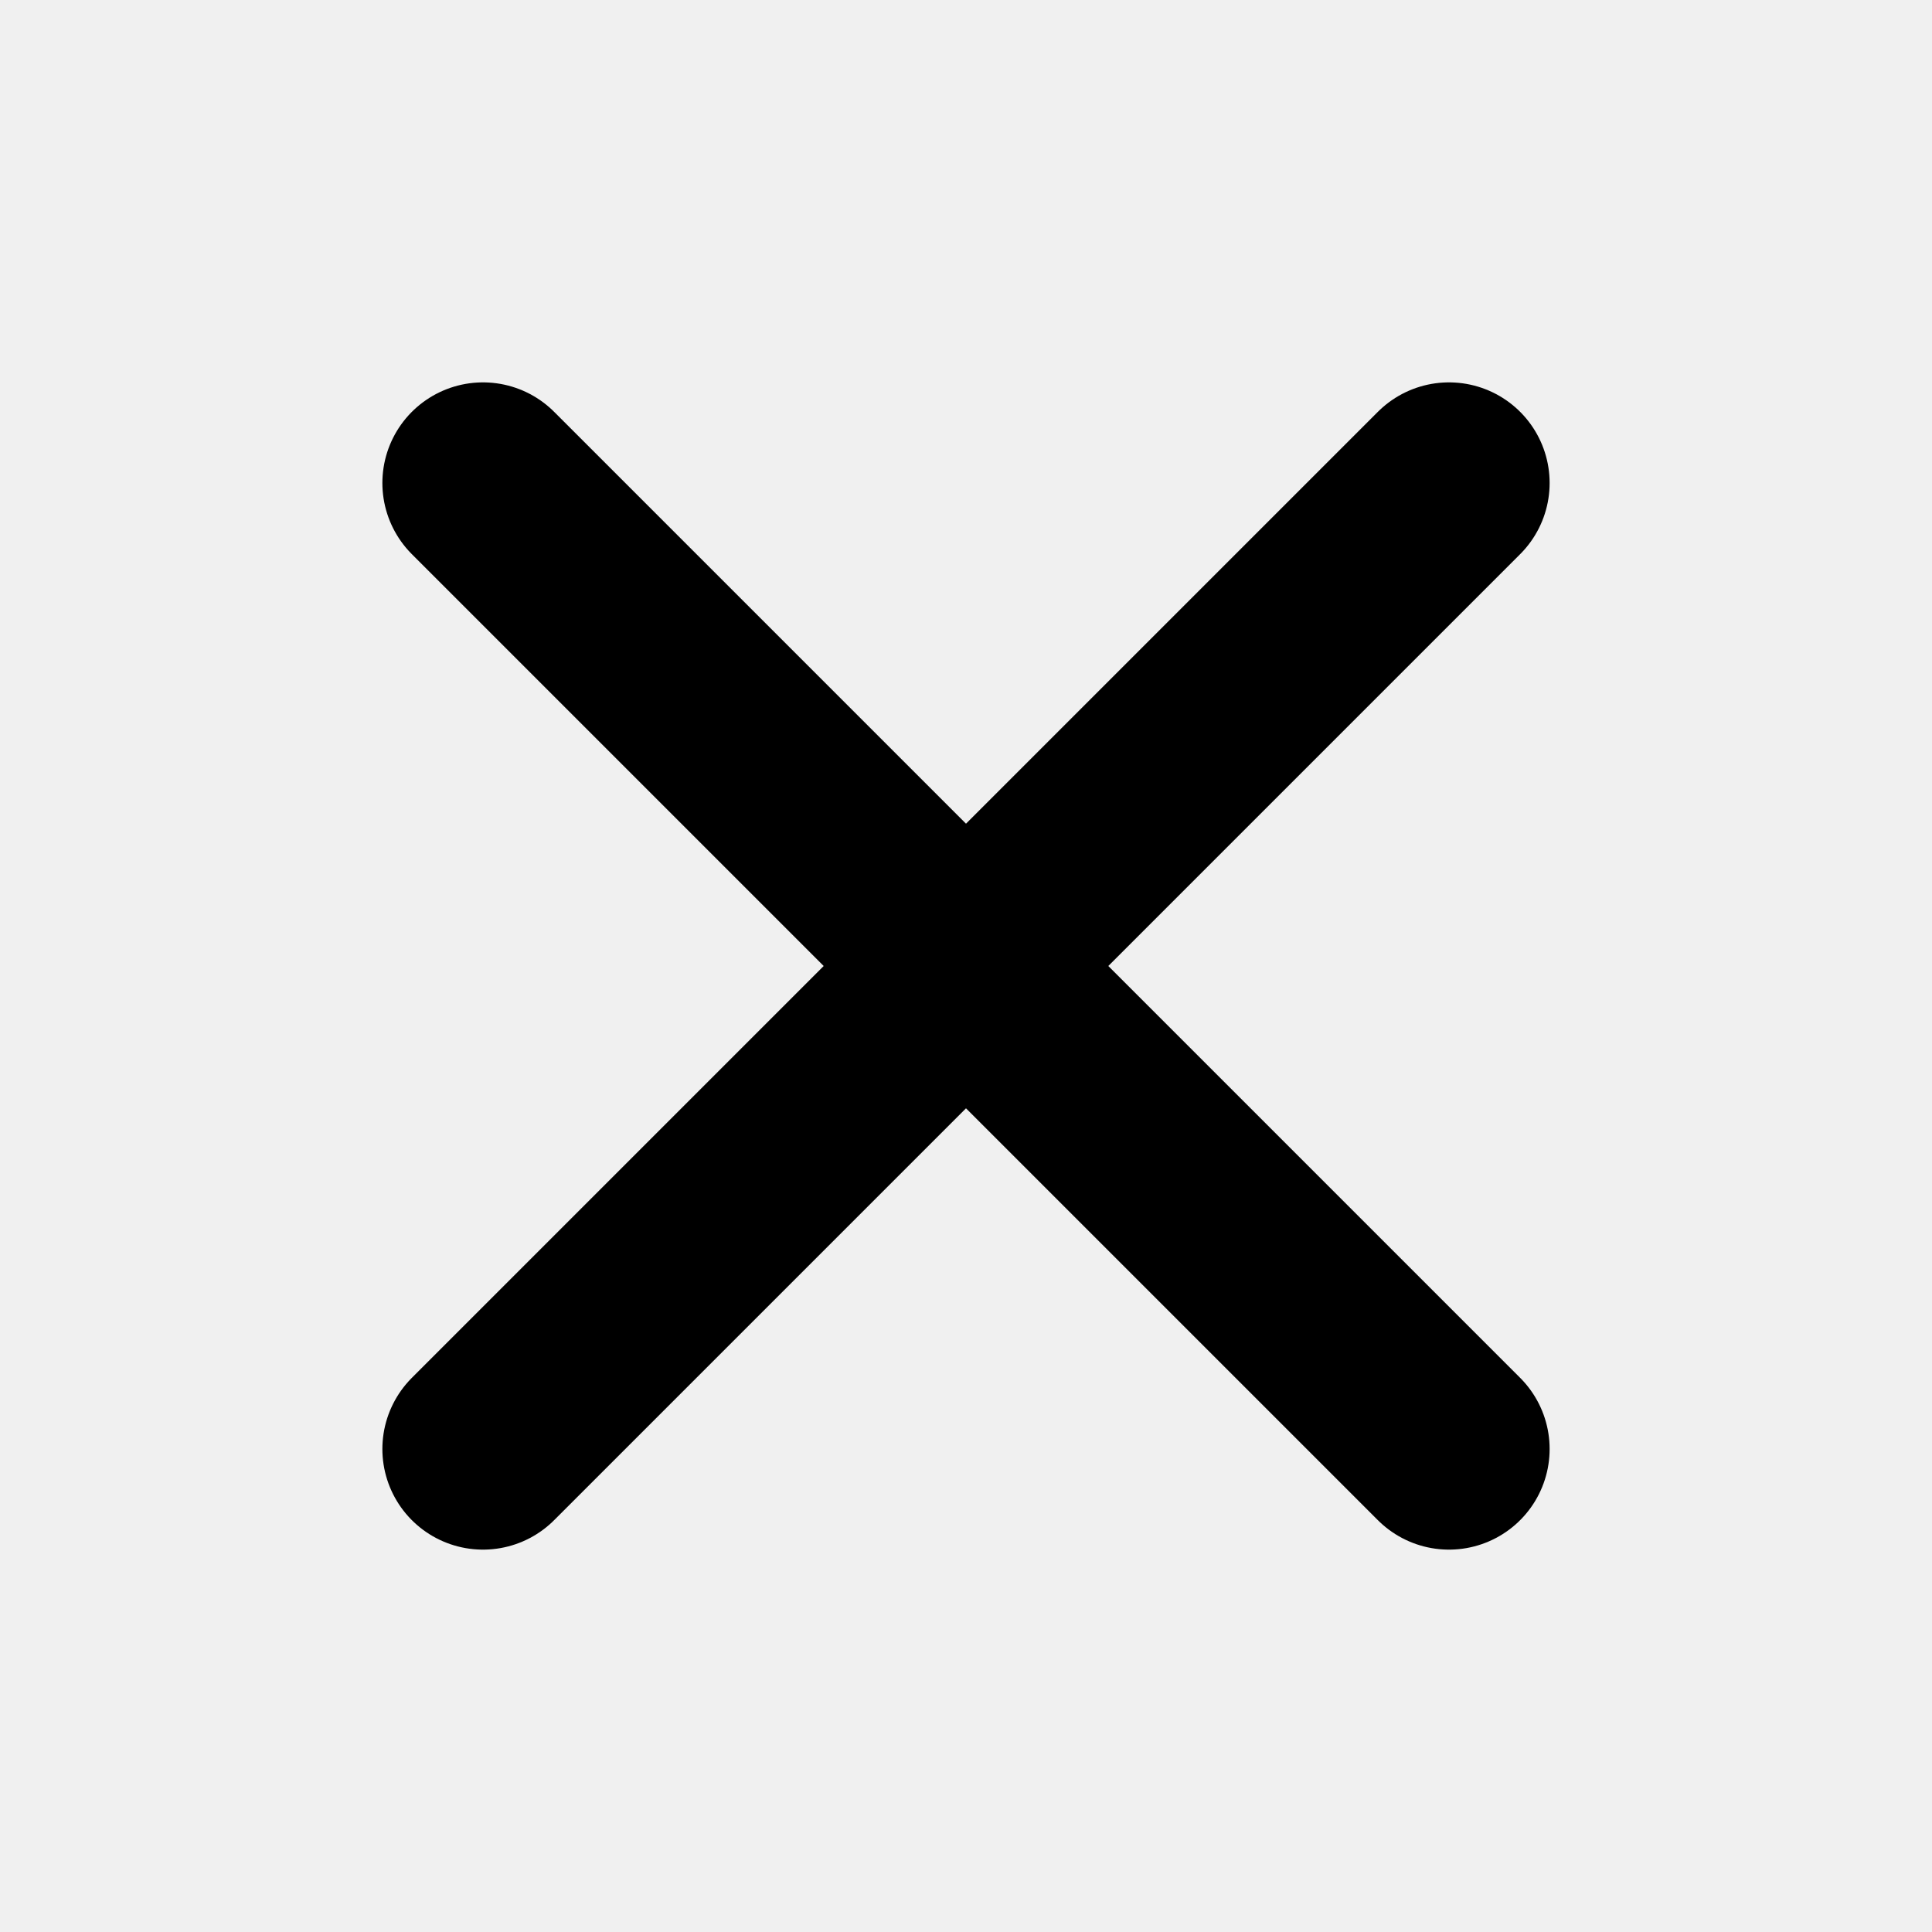
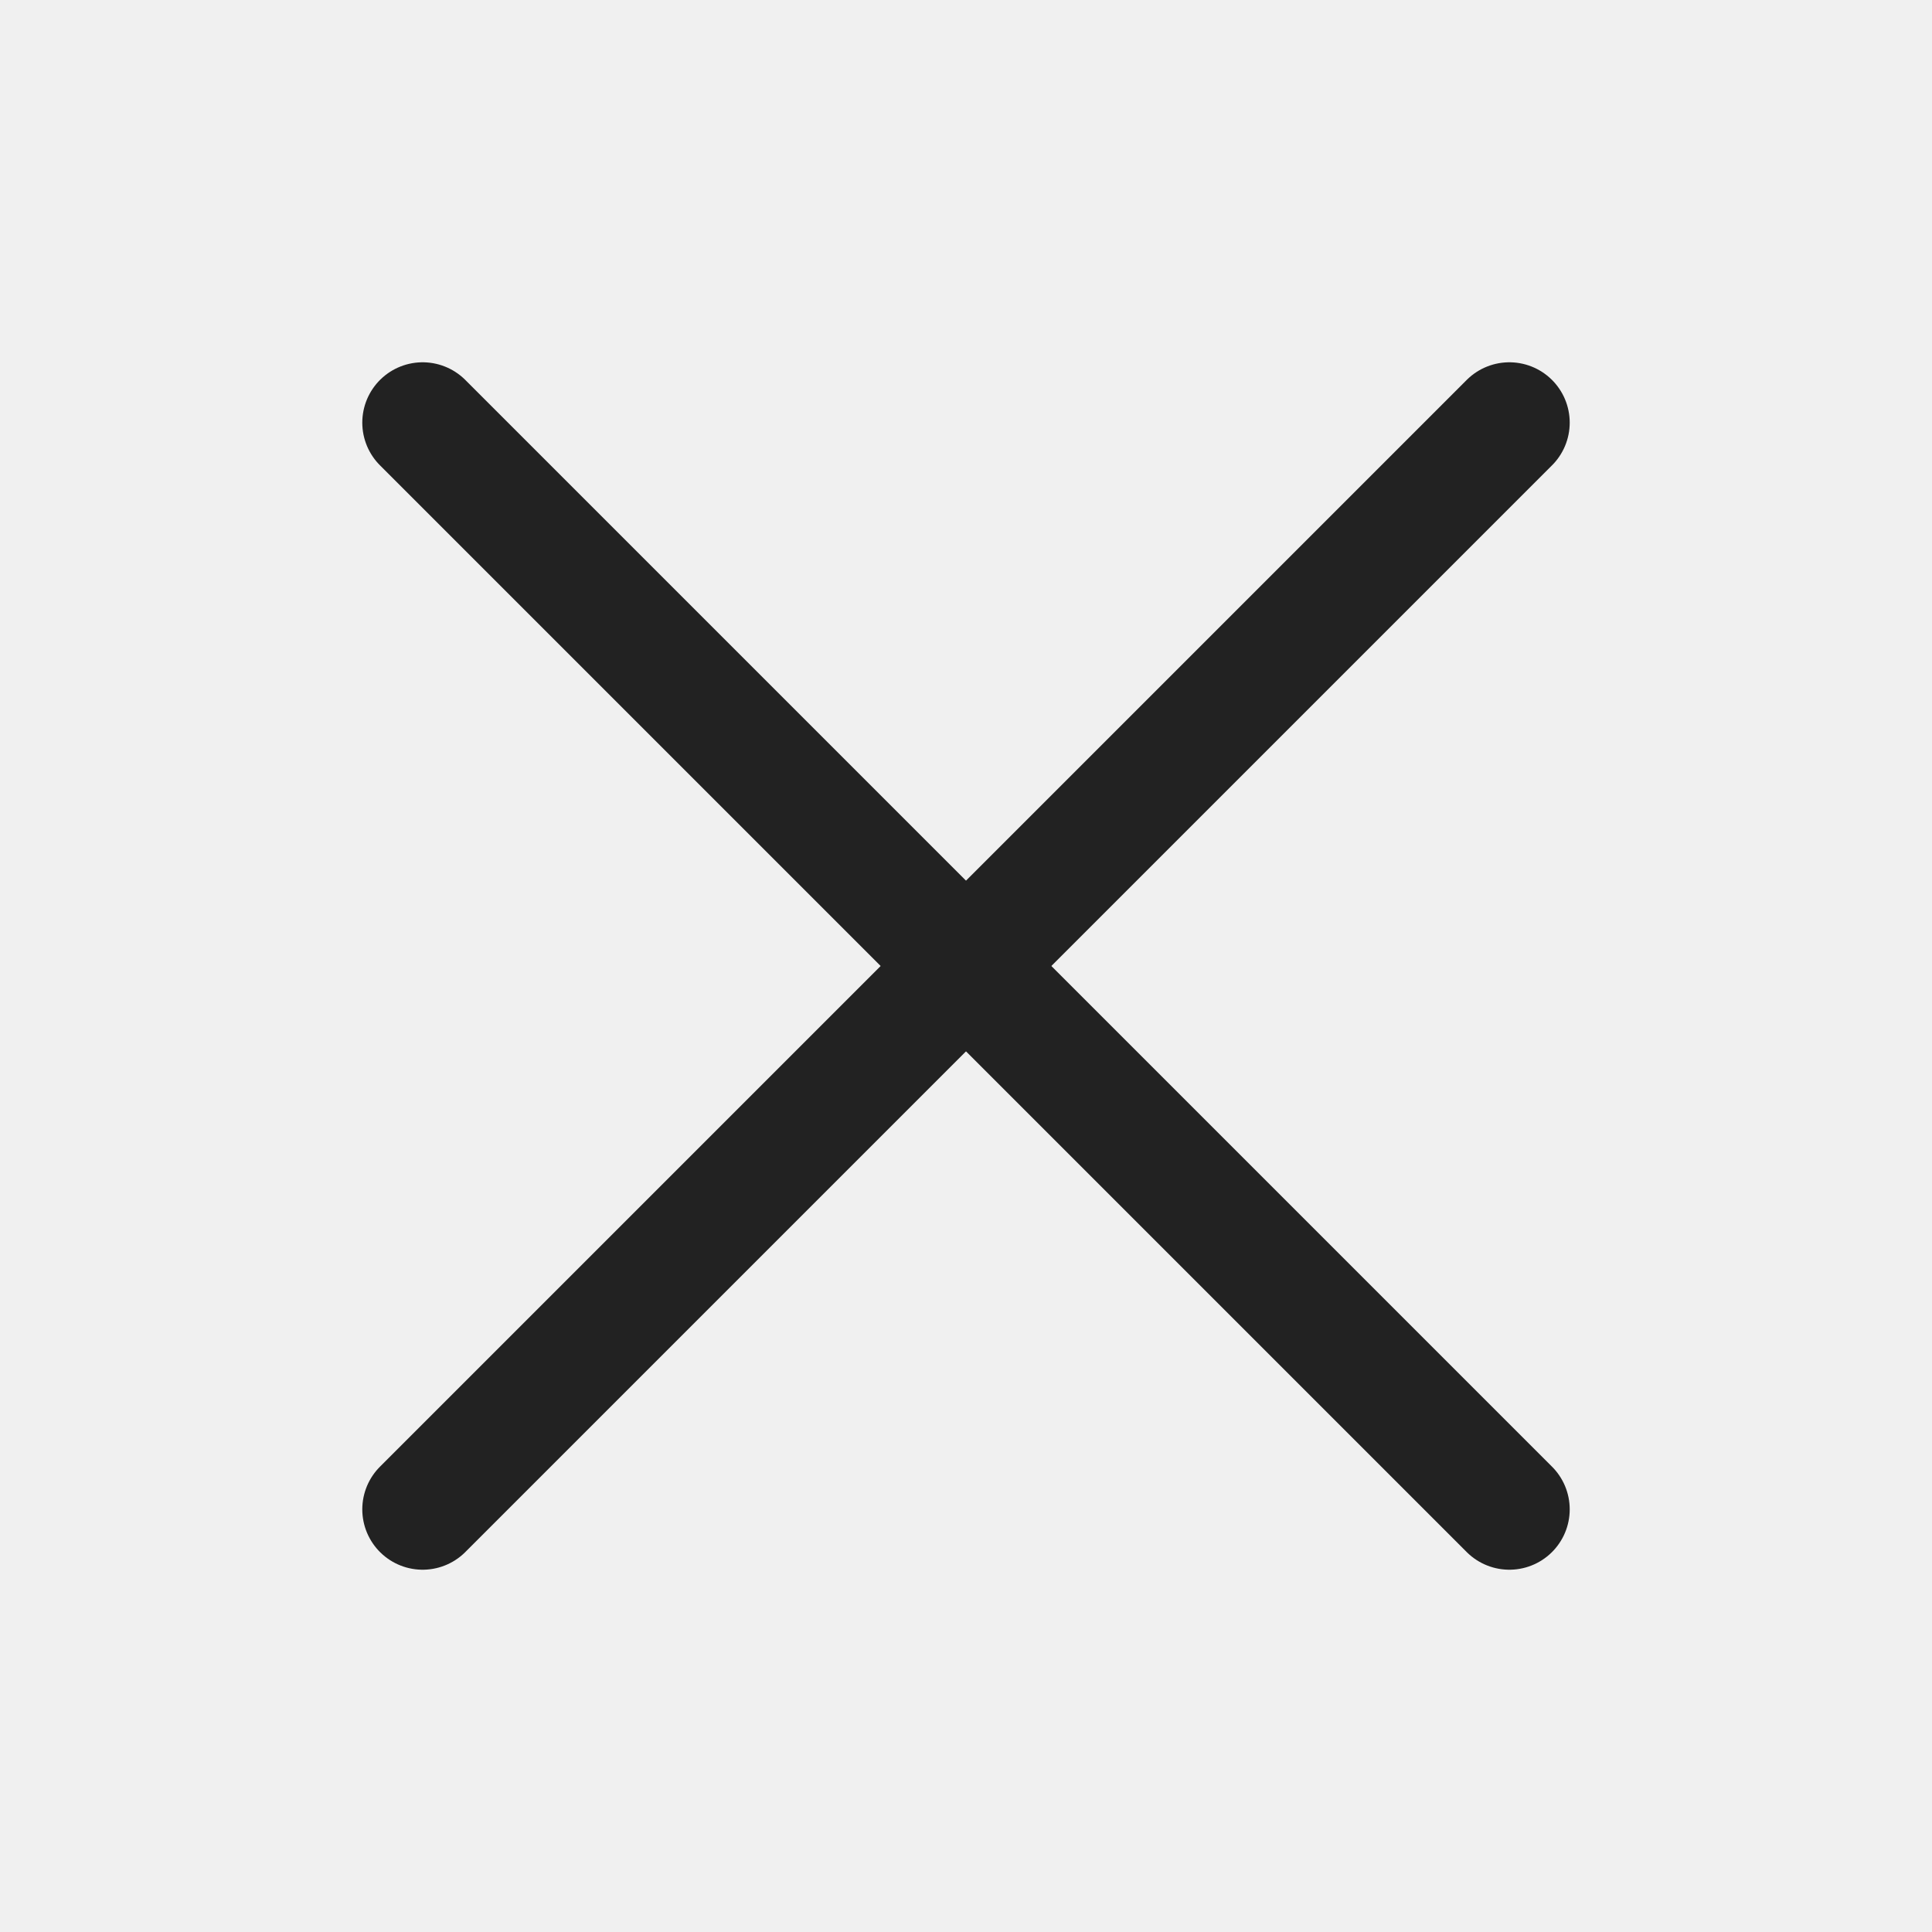
- <svg xmlns="http://www.w3.org/2000/svg" viewBox="0 0 24 24" stroke="currentColor" fill="none">
-   <path d="M18 6L6 18M6 6L18 18" stroke-width="2.5" stroke-linecap="round" stroke-linejoin="round" />
+ <svg xmlns="http://www.w3.org/2000/svg" width="25" height="25" viewBox="0 0 25 25" fill="none">
+   <g clip-path="url(#clip0_1773_1384)">
+     <path d="M19.531 5.469L5.469 19.531" stroke="#222222" stroke-width="1.562" stroke-linecap="round" stroke-linejoin="round" />
+     <path d="M19.531 19.531L5.469 5.469" stroke="#222222" stroke-width="1.562" stroke-linecap="round" stroke-linejoin="round" />
+   </g>
+   <defs>
+     <clipPath id="clip0_1773_1384">
+       <rect width="25" height="25" fill="white" />
+     </clipPath>
+   </defs>
</svg>
